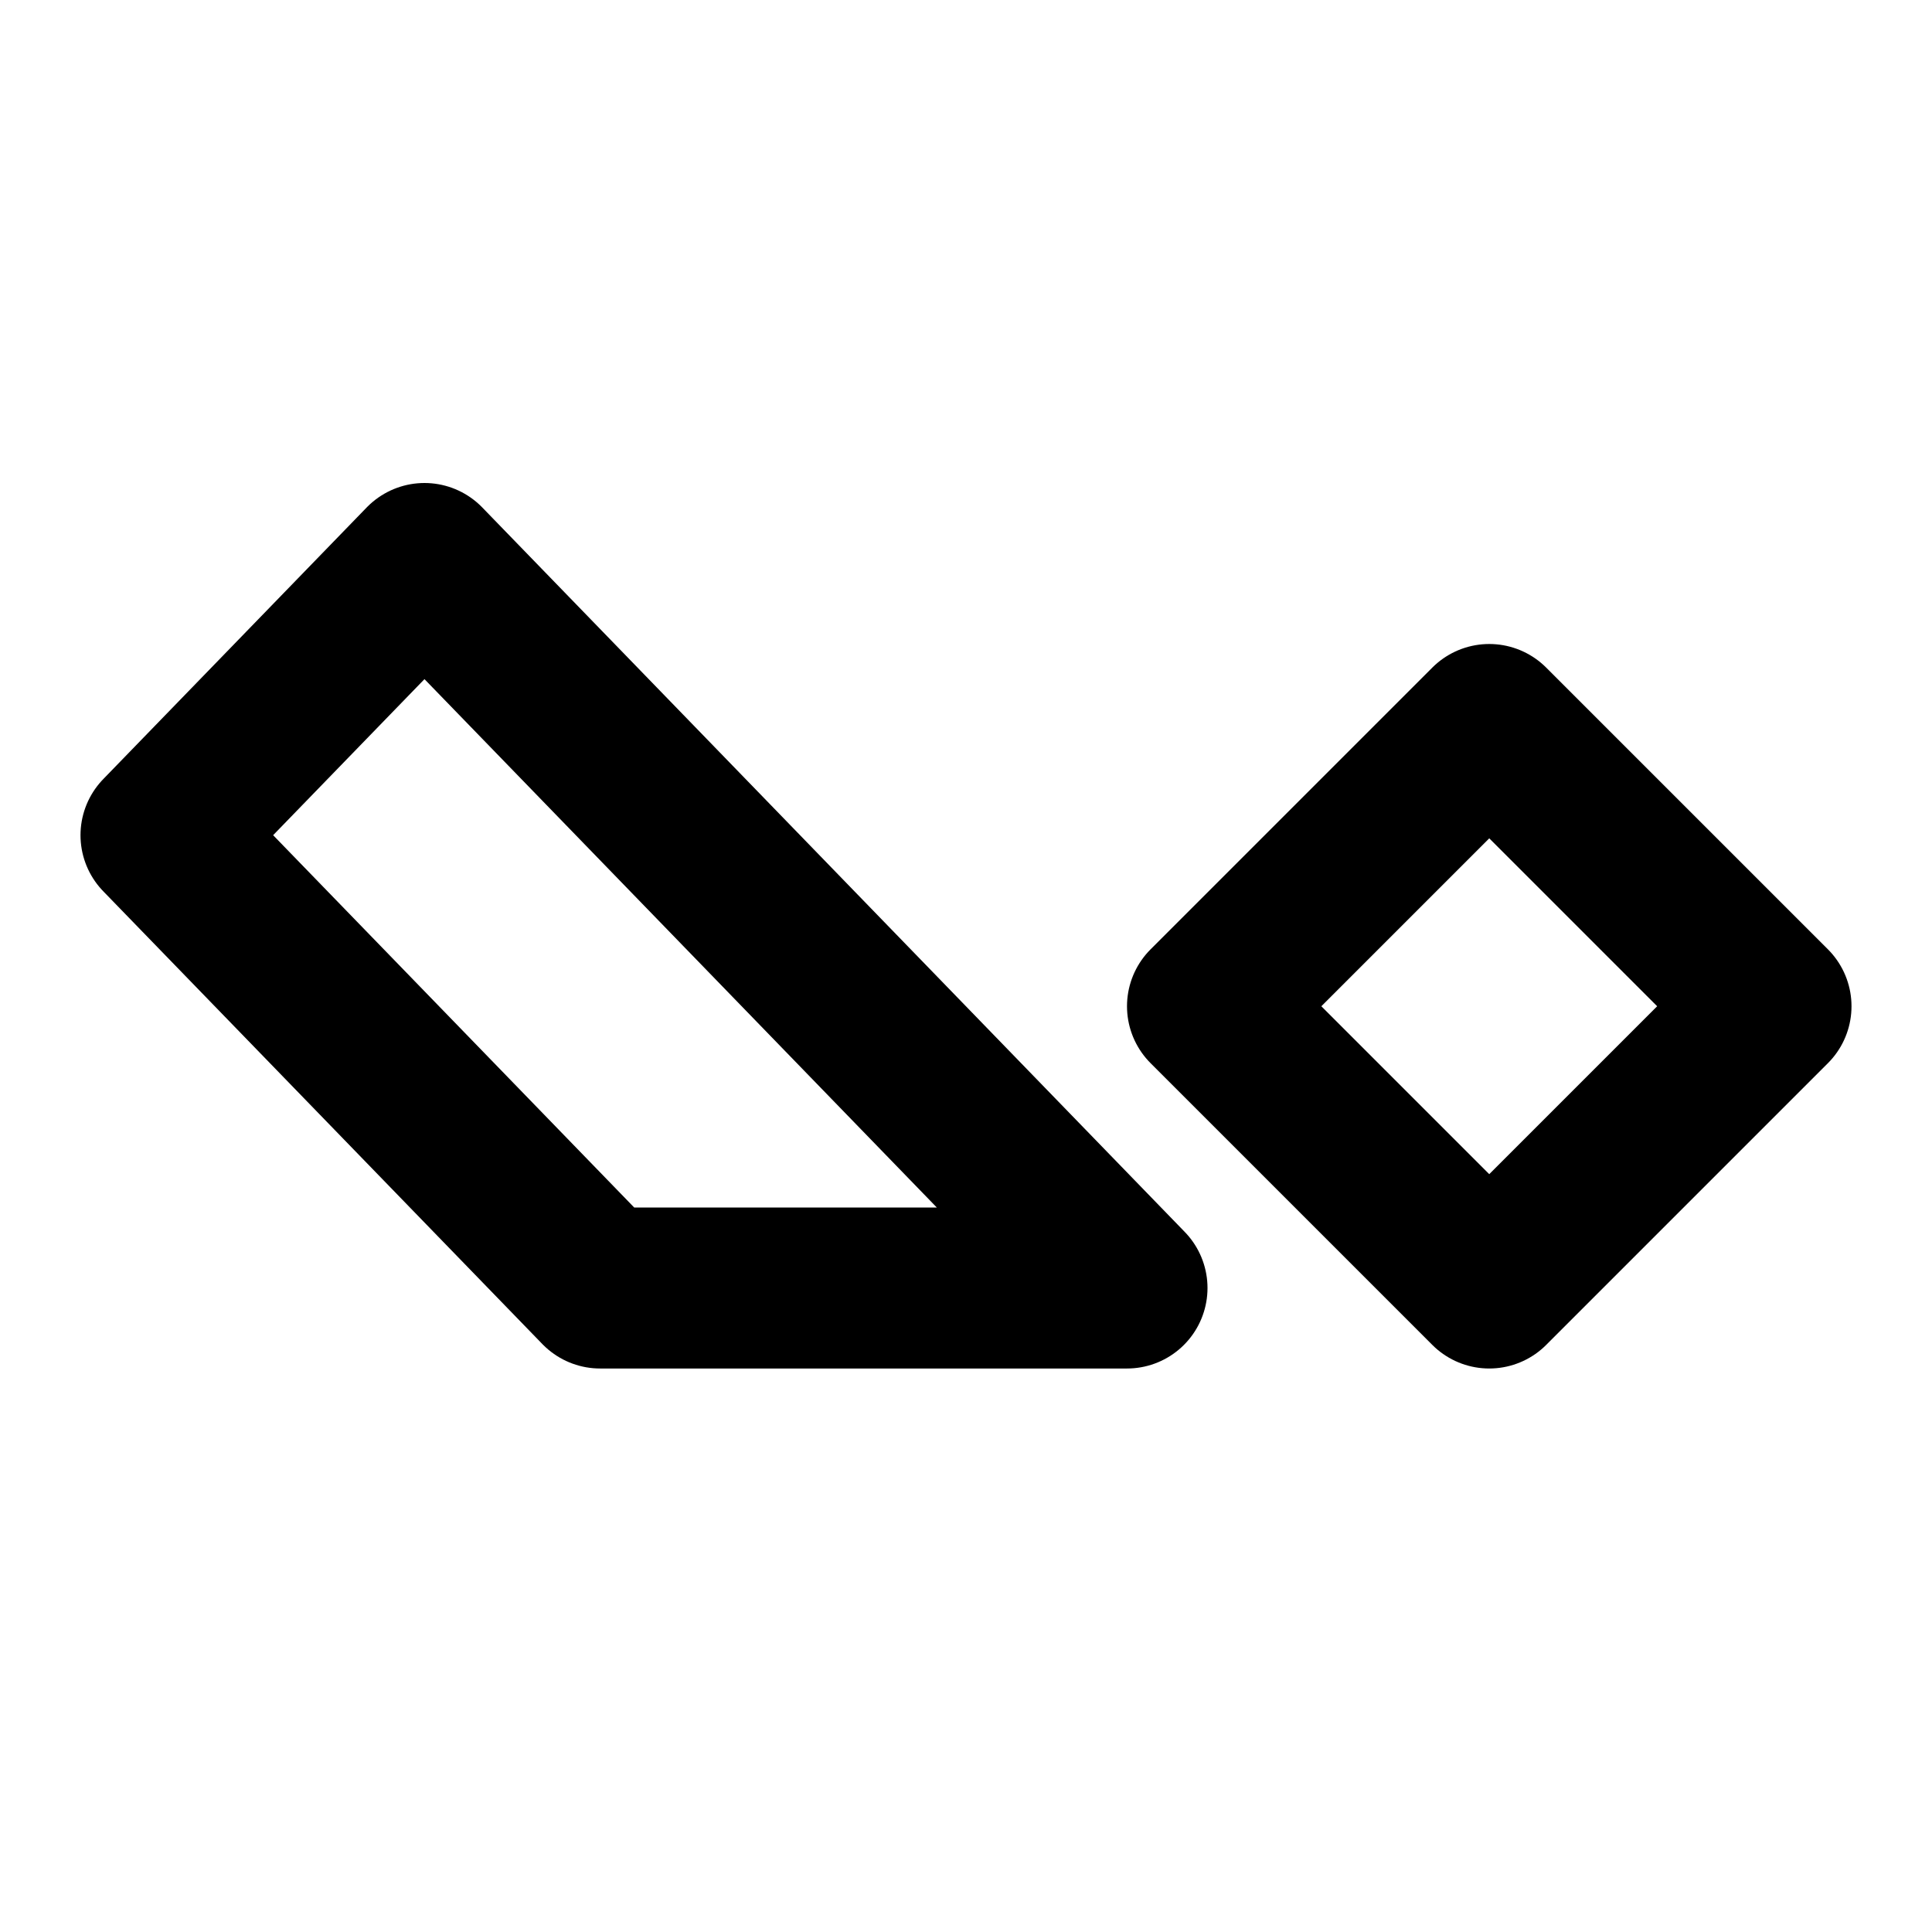
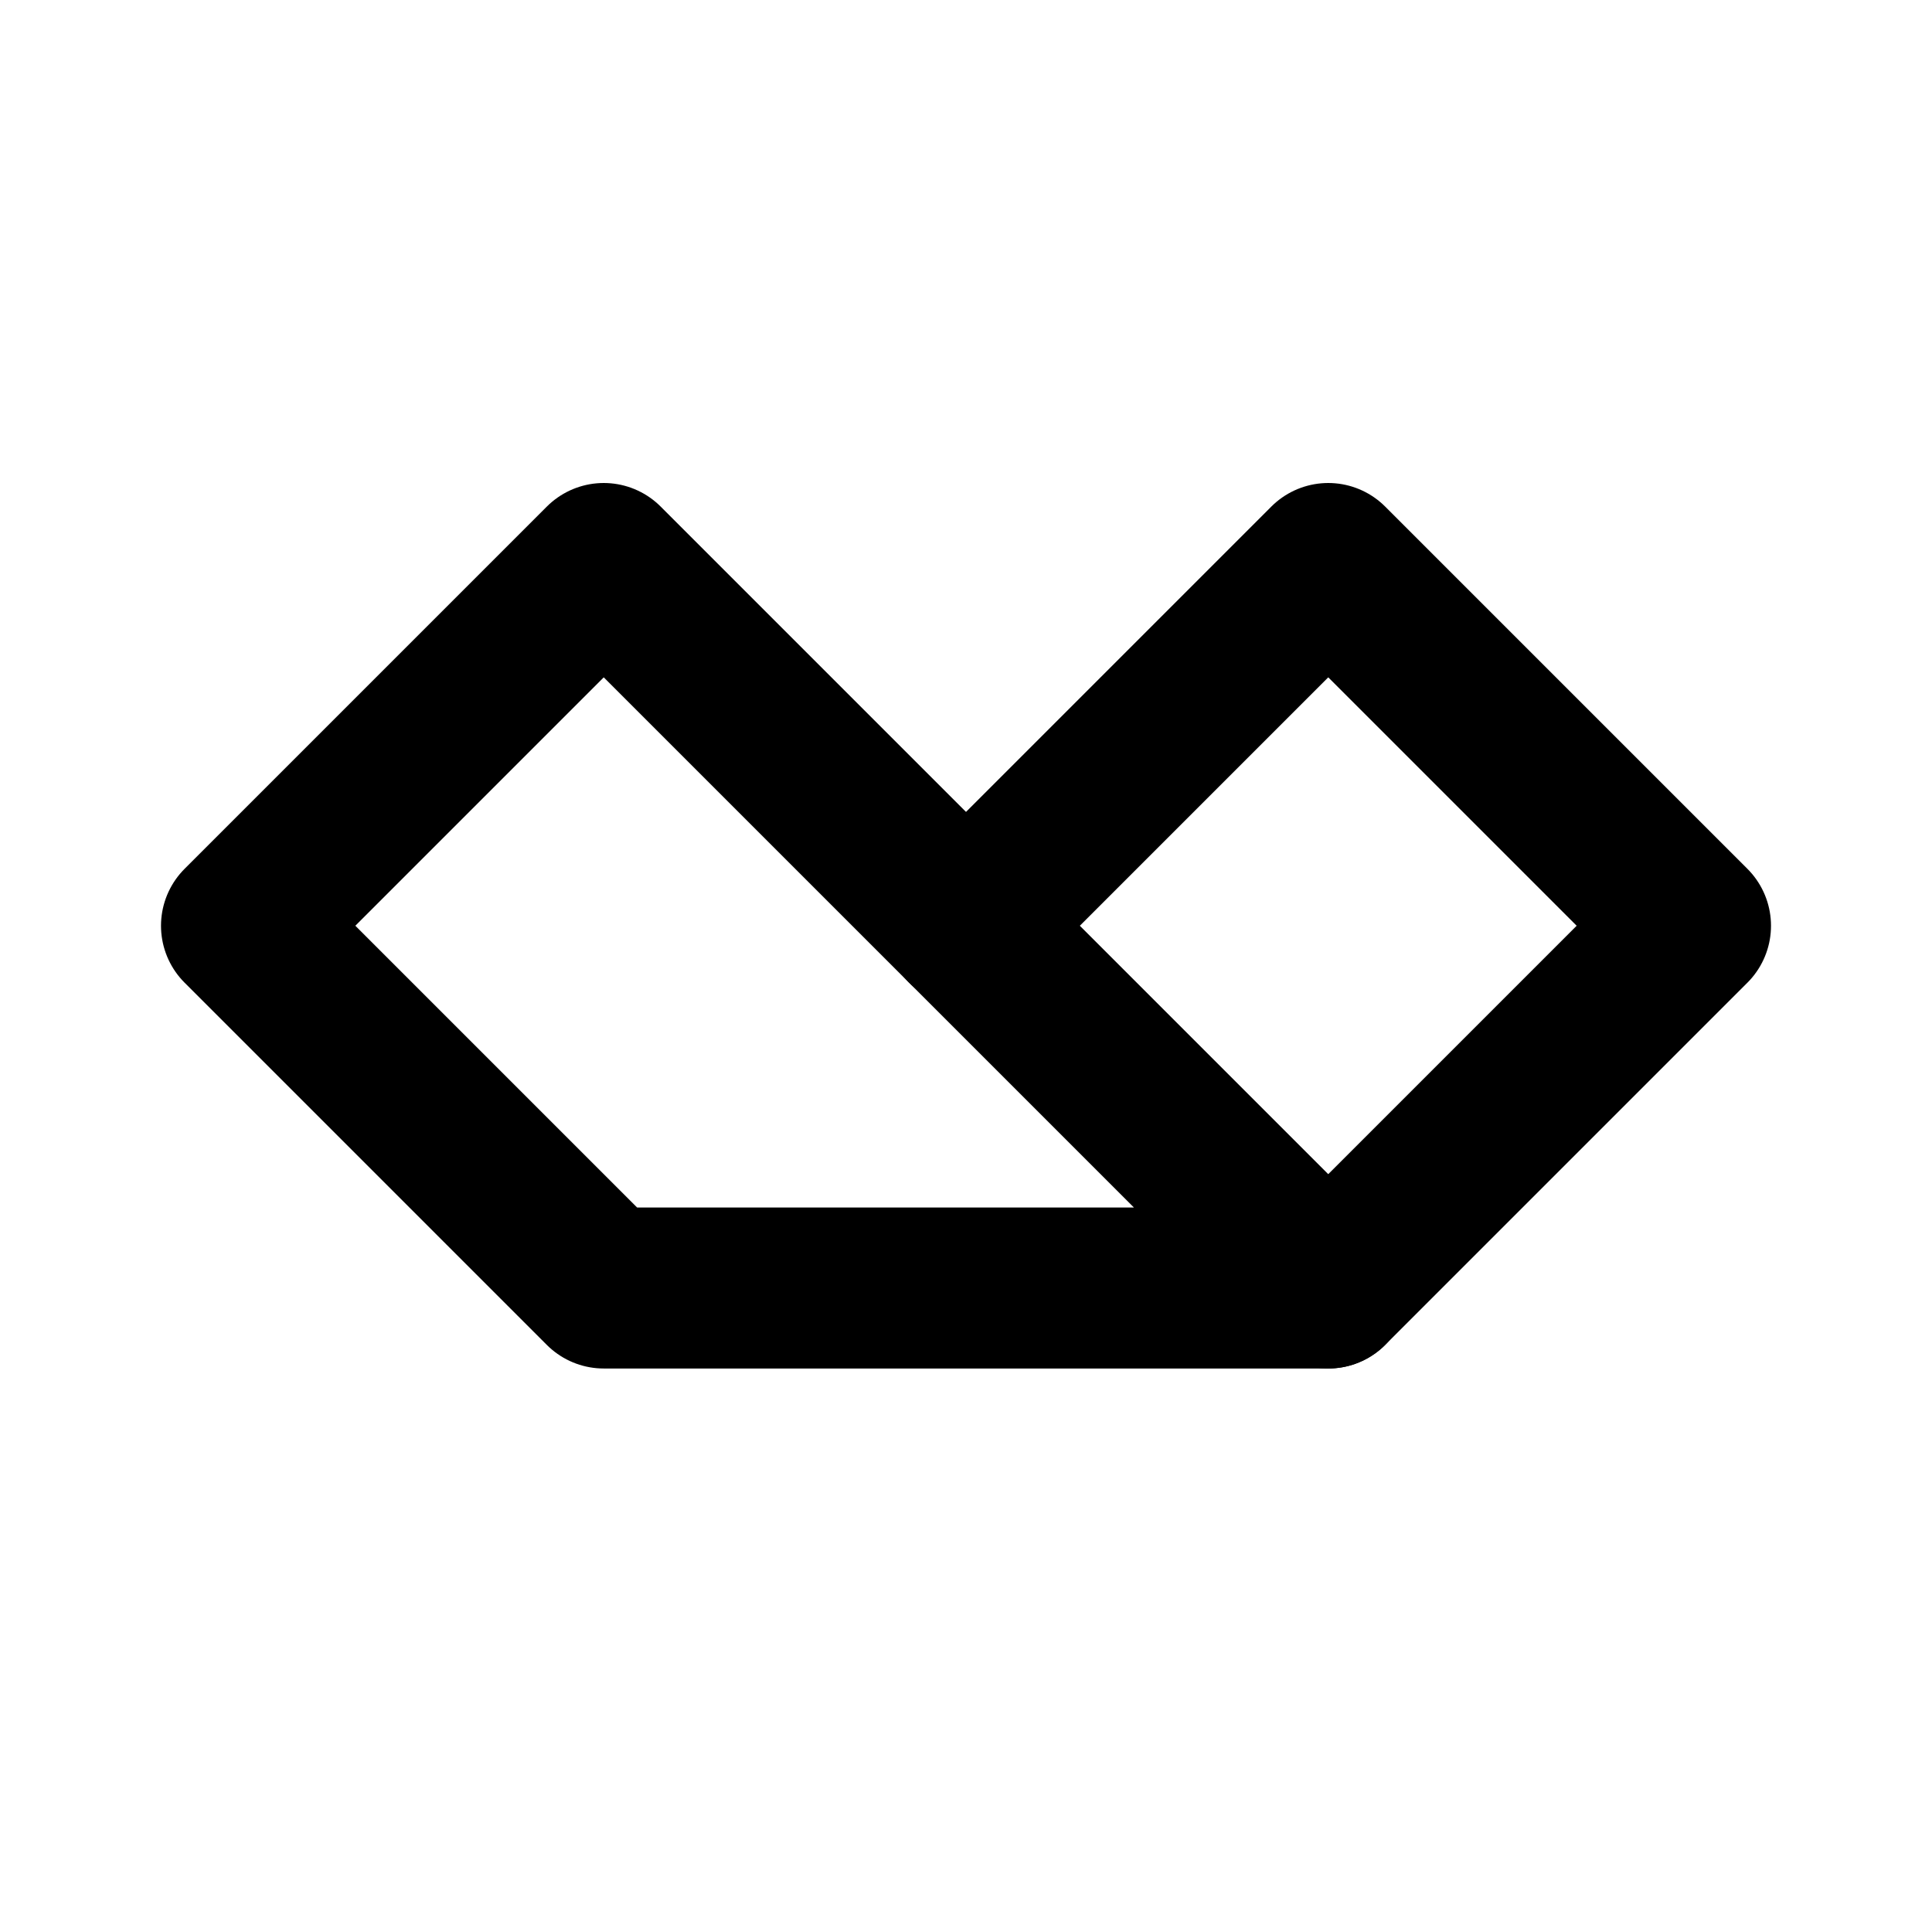
<svg xmlns="http://www.w3.org/2000/svg" class="icon icon-tabler icon-tabler-brand-alpine-js" width="24" height="24" viewBox="0 0 24 24" stroke-width="2" stroke="currentColor" fill="none" stroke-linecap="round" stroke-linejoin="round">
  <path stroke="none" d="M0 0h24v24H0z" fill="none" />
-   <path d="M2 10.375l5.455 5.625h6.545l-8.727 -9z" />
-   <path d="M15 12.5l3.5 3.5l3.5 -3.5l-3.5 -3.5z" />
+   <path d="M3 11.5l4.5 4.5h9l-9 -9z" />
+   <path d="M16.5 16l4.5 -4.5l-4.5 -4.5l-4.5 4.5" />
</svg>
